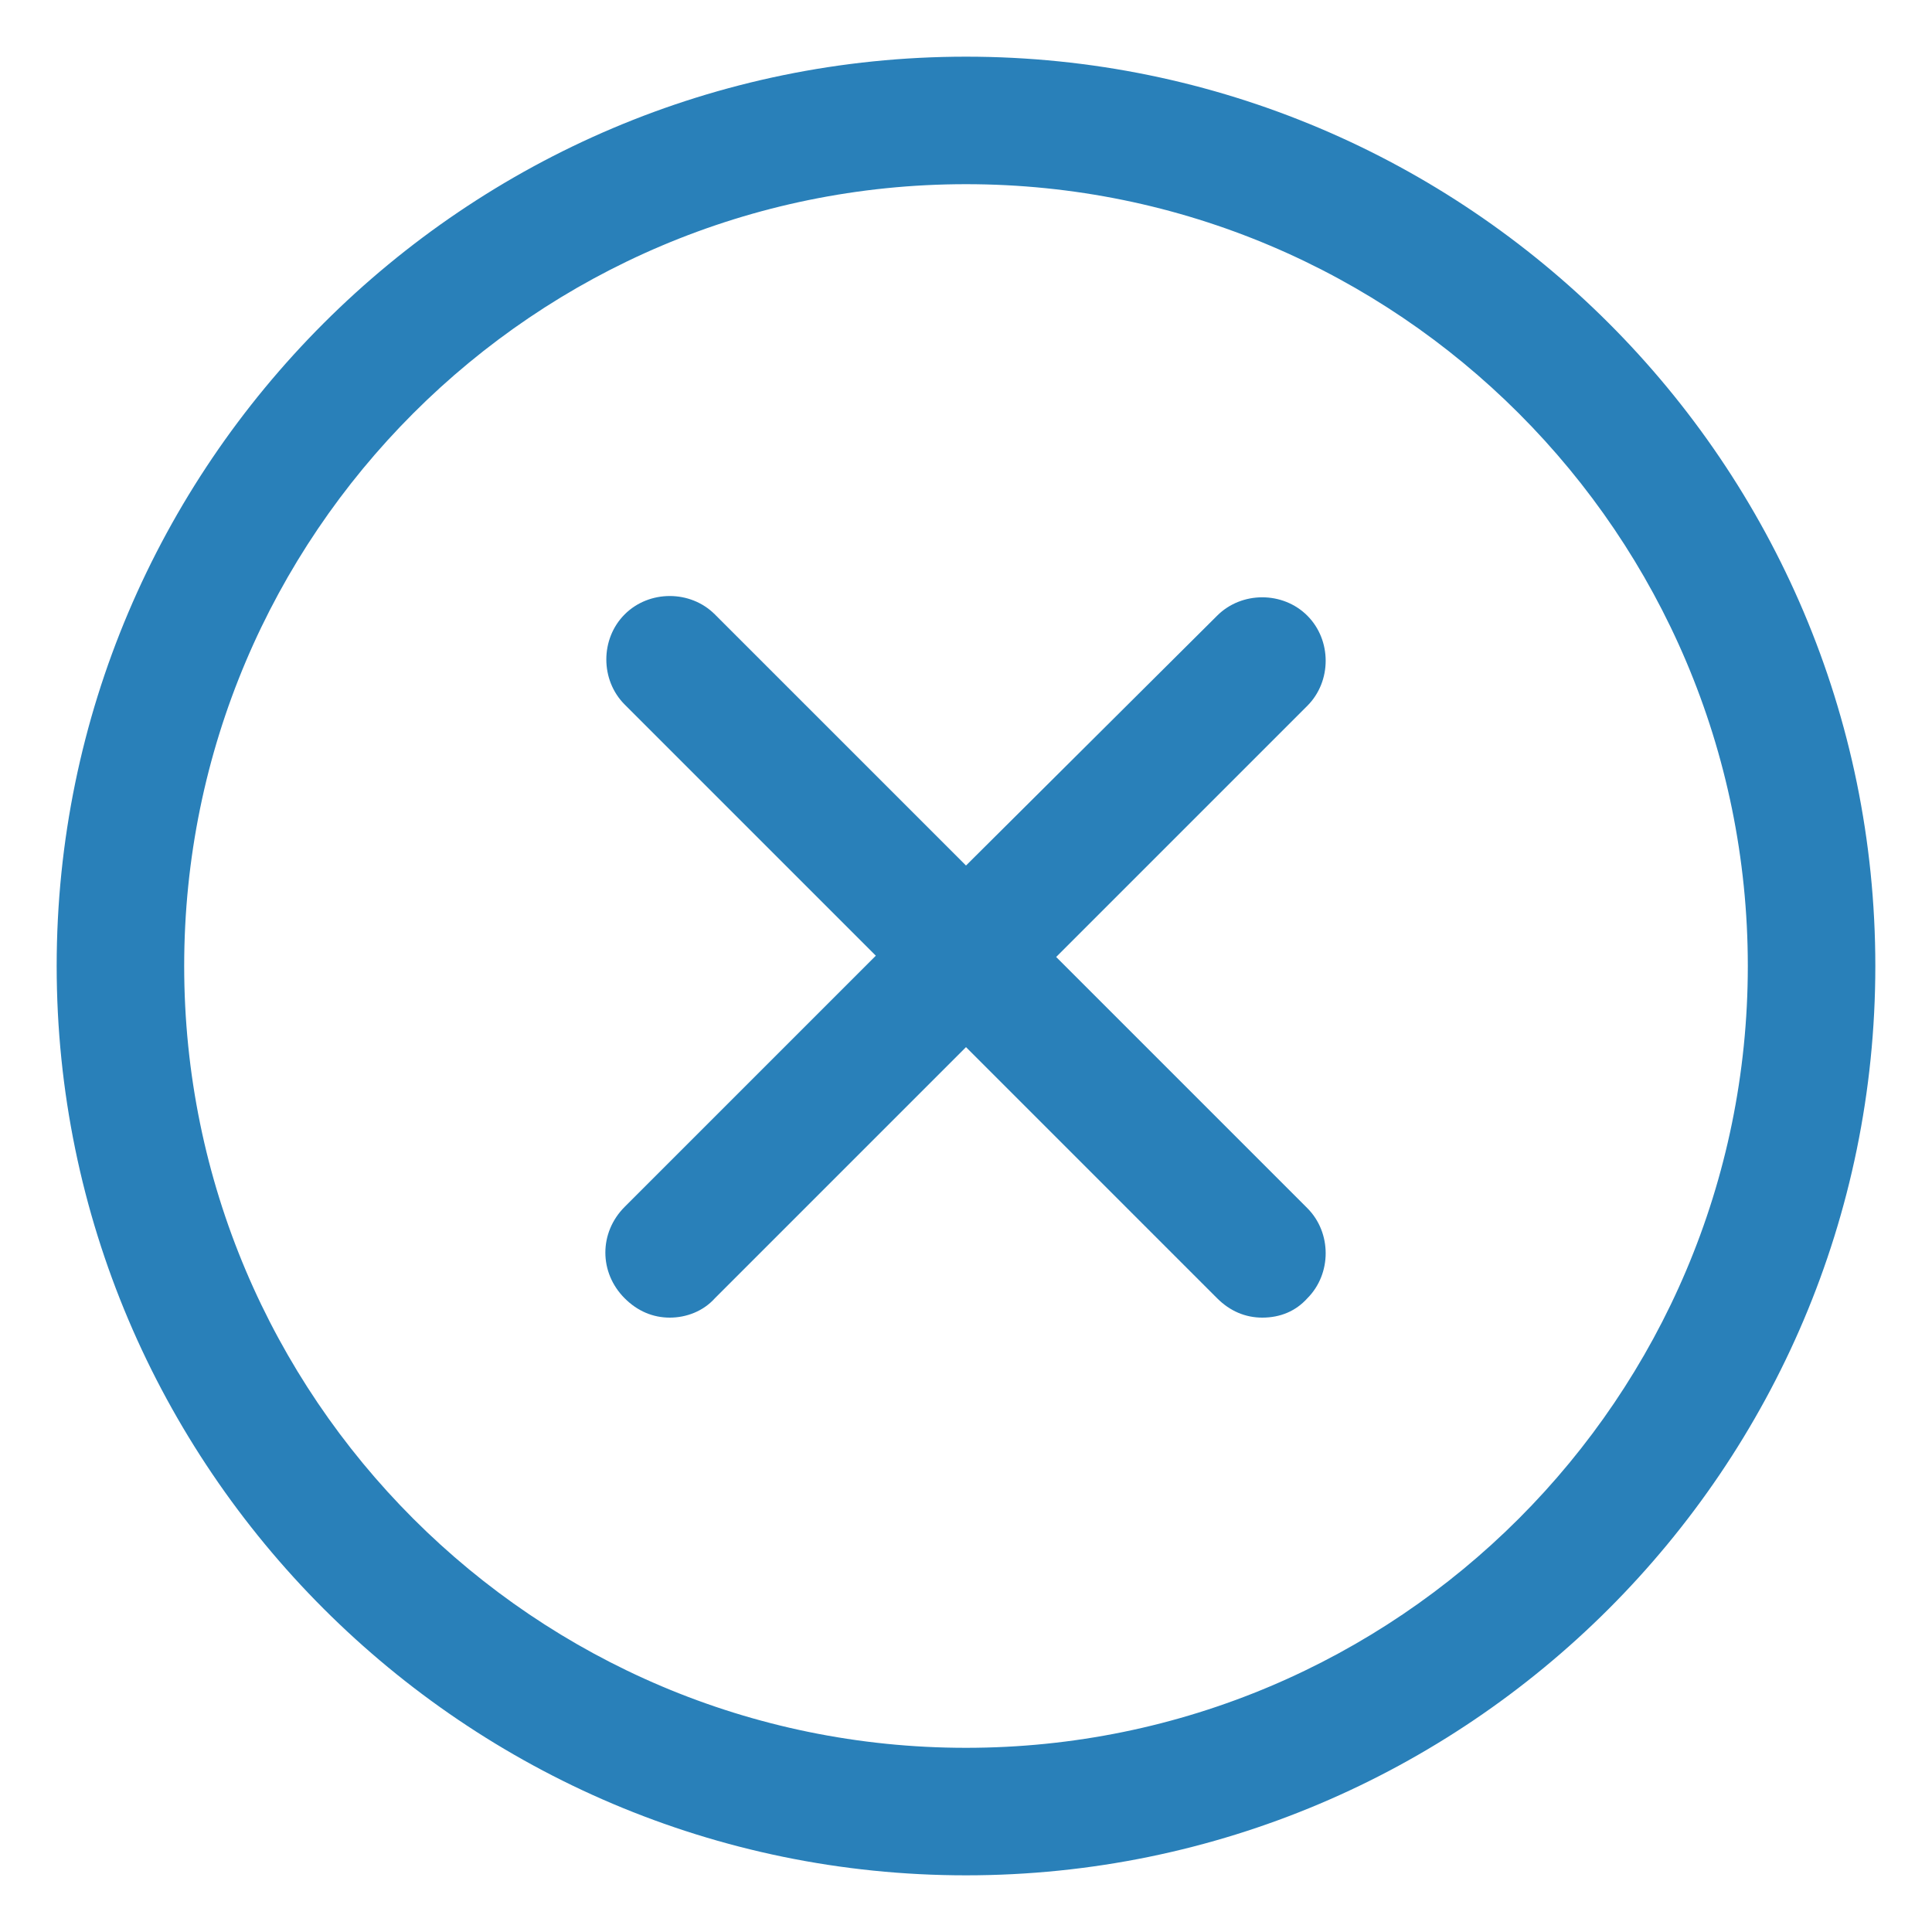
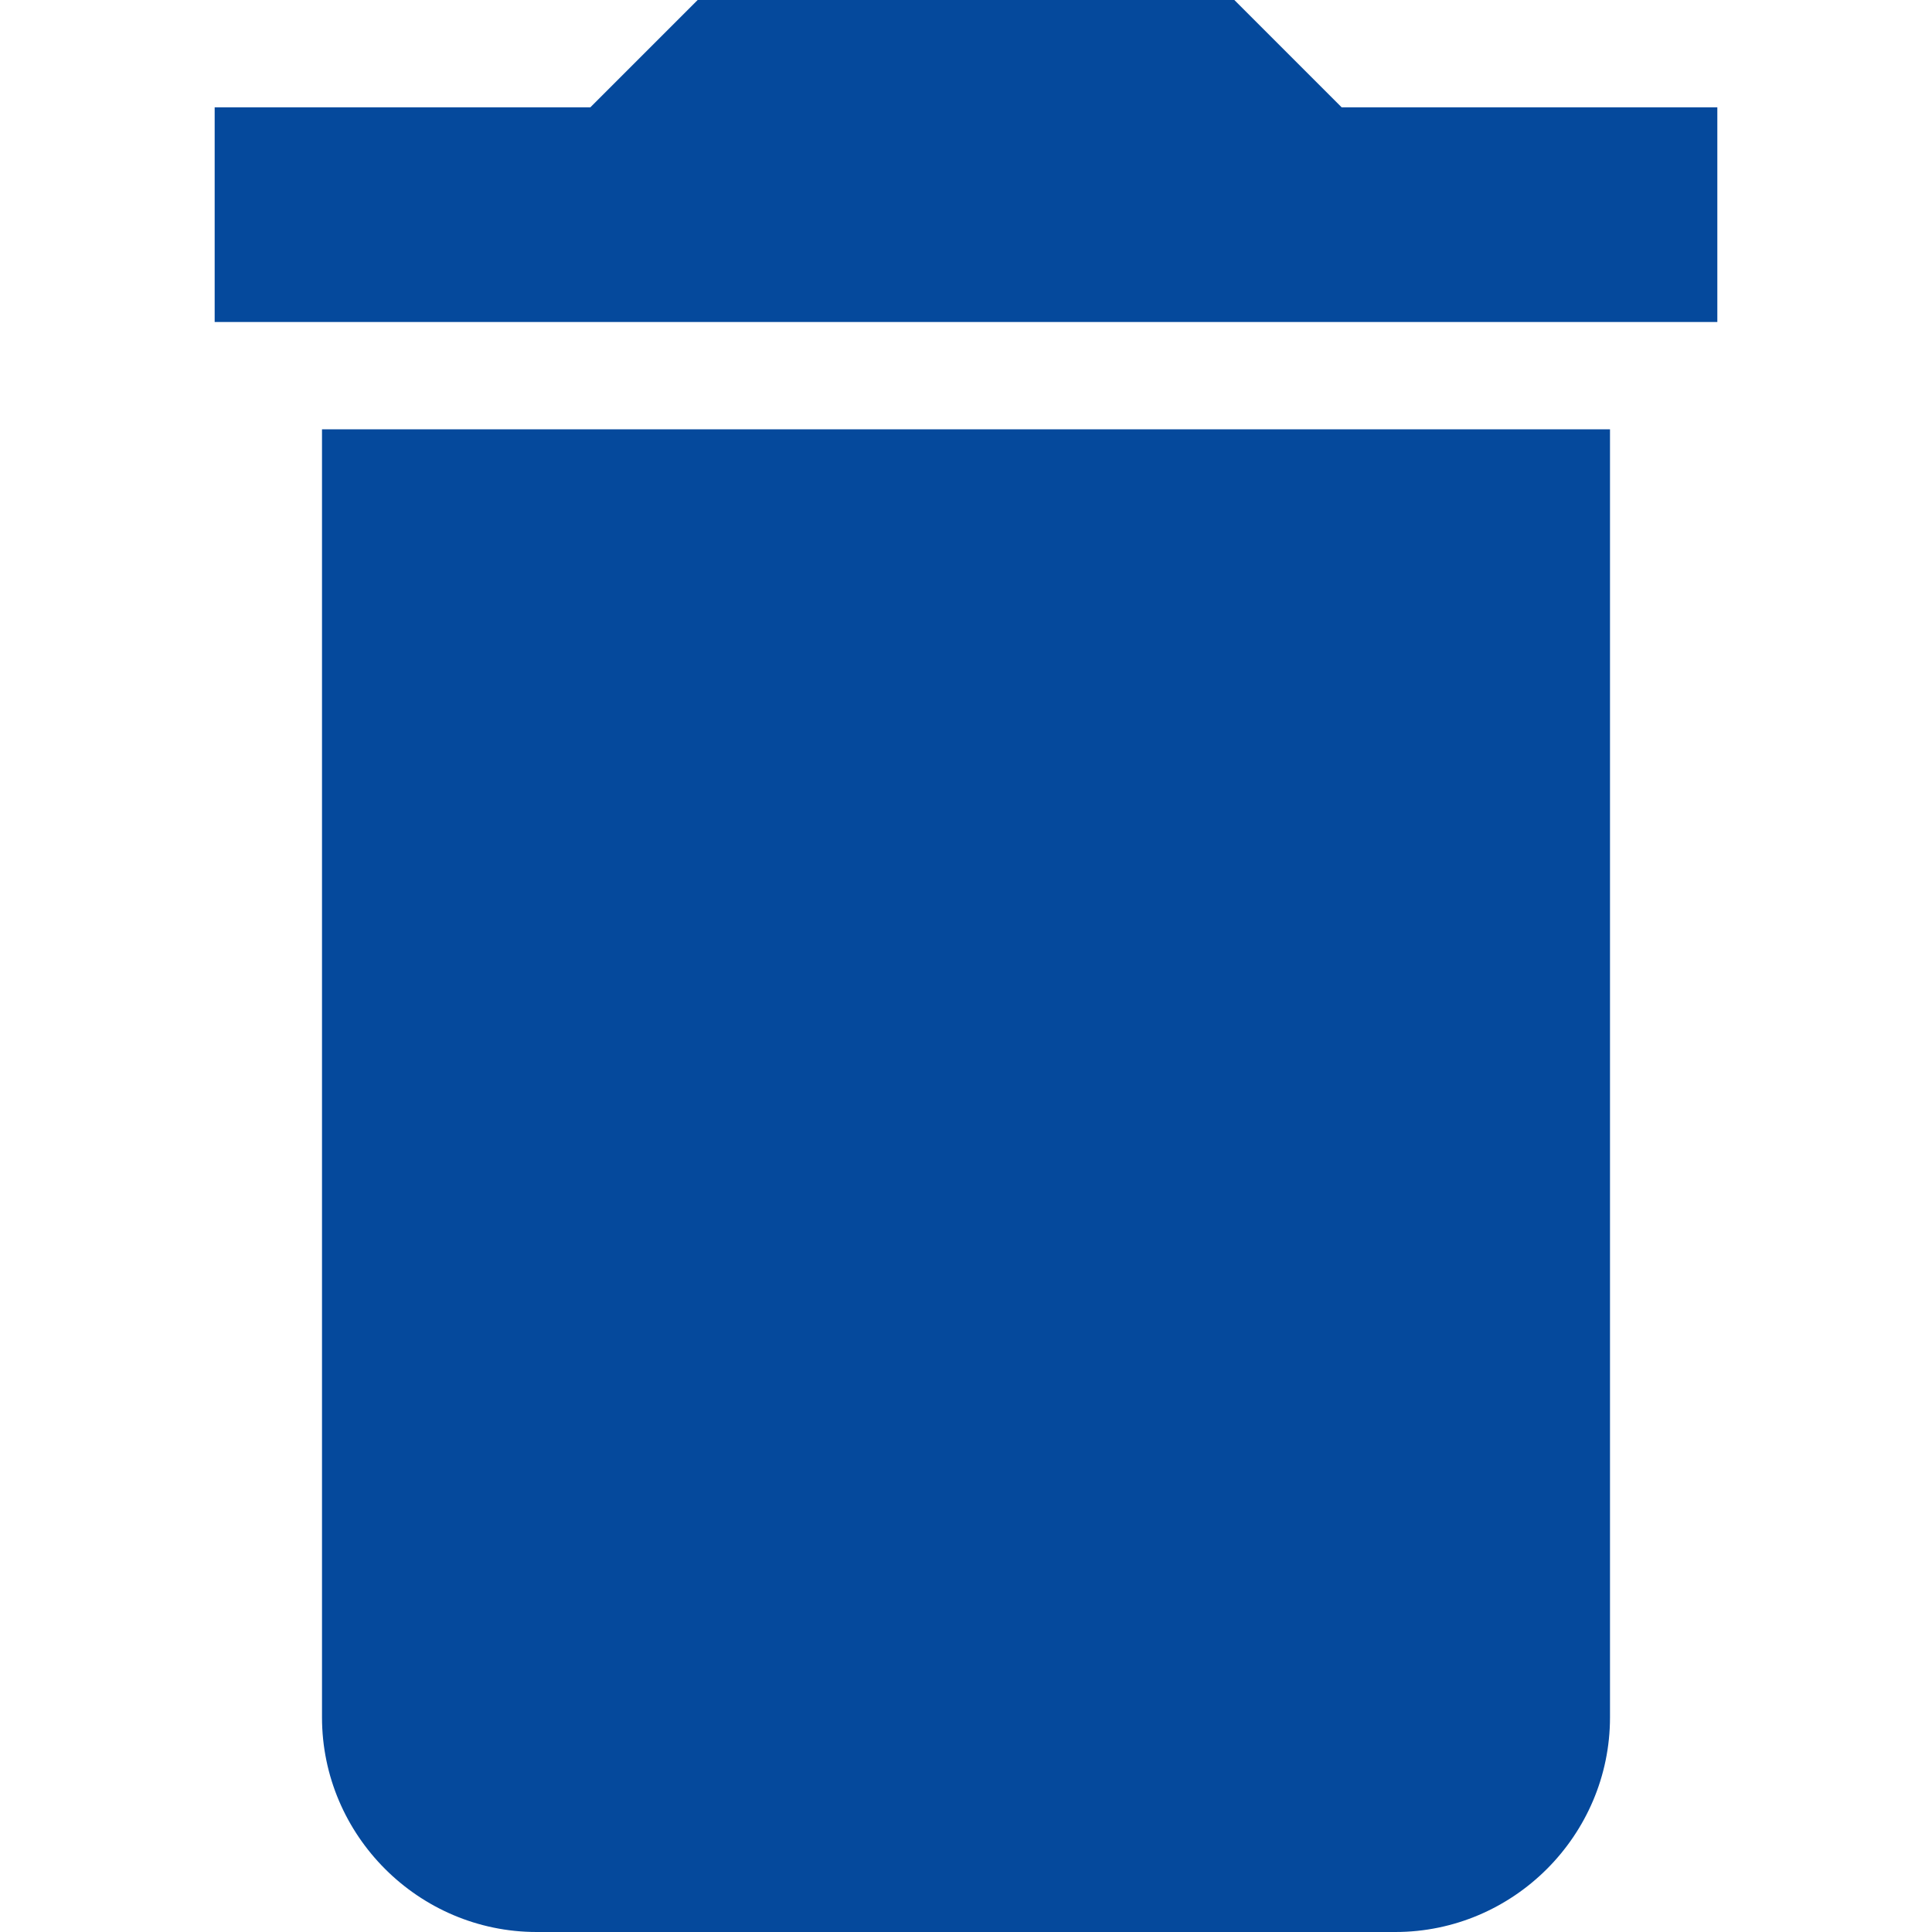
- <svg xmlns="http://www.w3.org/2000/svg" version="1.1" id="Layer_1" x="0px" y="0px" viewBox="231 321 150 150" enable-background="new 231 321 150 150" xml:space="preserve">
+ <svg xmlns="http://www.w3.org/2000/svg" version="1.1" id="Capa_1" x="0px" y="0px" width="512px" height="512px" viewBox="0 0 459 459" style="enable-background:new 0 0 459 459;" xml:space="preserve">
  <g>
-     <g>
-       <path fill="#2980B9" d="M306,466.6c38.9,0,70.6-31.6,70.6-70.6s-31.7-70.6-70.6-70.6s-70.6,31.7-70.6,70.6S267.1,466.6,306,466.6z     M306,335.3c33.5,0,60.7,27.2,60.7,60.7s-27.2,60.7-60.7,60.7s-60.7-27.2-60.7-60.7S272.5,335.3,306,335.3z" />
-       <path fill="#2980B9" d="M279.5,421.8c1,1,2.2,1.5,3.5,1.5c1.3,0,2.6-0.5,3.5-1.5l19.5-19.5l19.5,19.5c1,1,2.2,1.5,3.5,1.5    c1.4,0,2.6-0.5,3.5-1.5c1.9-1.9,1.9-5.1,0-7l-19.5-19.5l19.5-19.5c1.9-1.9,1.9-5.1,0-7c-1.9-1.9-5.1-1.9-7,0L306,388.2l-19.5-19.5    c-1.9-1.9-5.1-1.9-7,0c-1.9,1.9-1.9,5.1,0,7l19.5,19.5l-19.5,19.5C277.5,416.7,277.5,419.8,279.5,421.8z" />
+     <g id="delete">
+       <path d="M76.5,408c0,28.05,22.95,51,51,51h204c28.05,0,51-22.95,51-51V102h-306V408z M408,25.5h-89.25L293.25,0h-127.5l-25.5,25.5    H51v51h357V25.5z" fill="#05499C" />
    </g>
  </g>
+   <g>
+ </g>
+   <g>
+ </g>
+   <g>
+ </g>
+   <g>
+ </g>
+   <g>
+ </g>
+   <g>
+ </g>
+   <g>
+ </g>
+   <g>
+ </g>
+   <g>
+ </g>
+   <g>
+ </g>
+   <g>
+ </g>
+   <g>
+ </g>
+   <g>
+ </g>
+   <g>
+ </g>
+   <g>
+ </g>
</svg>
